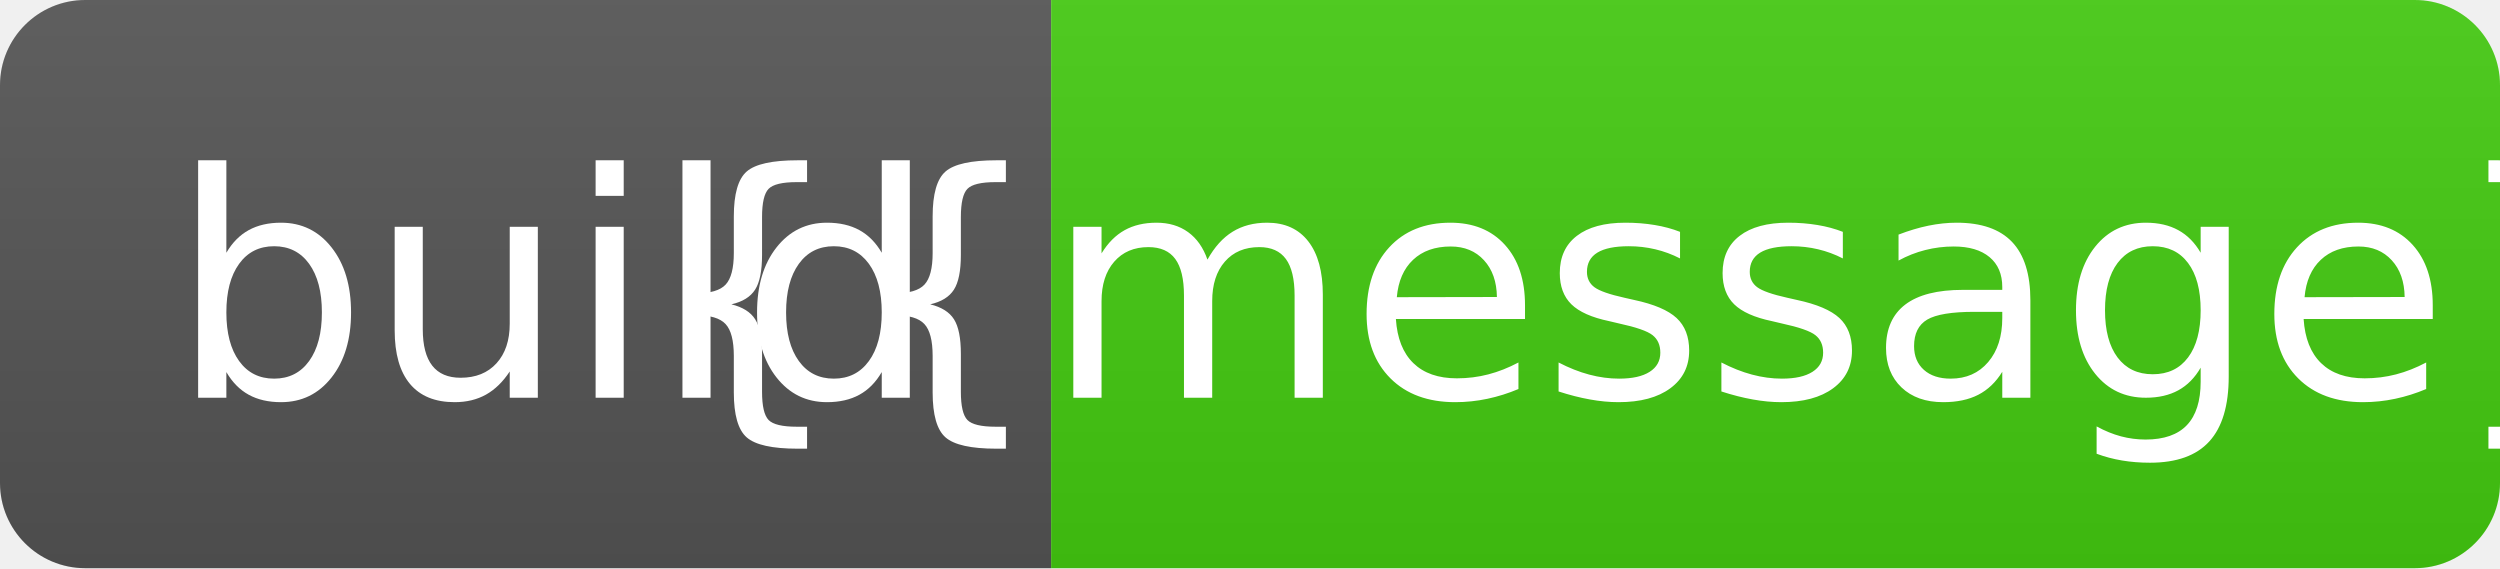
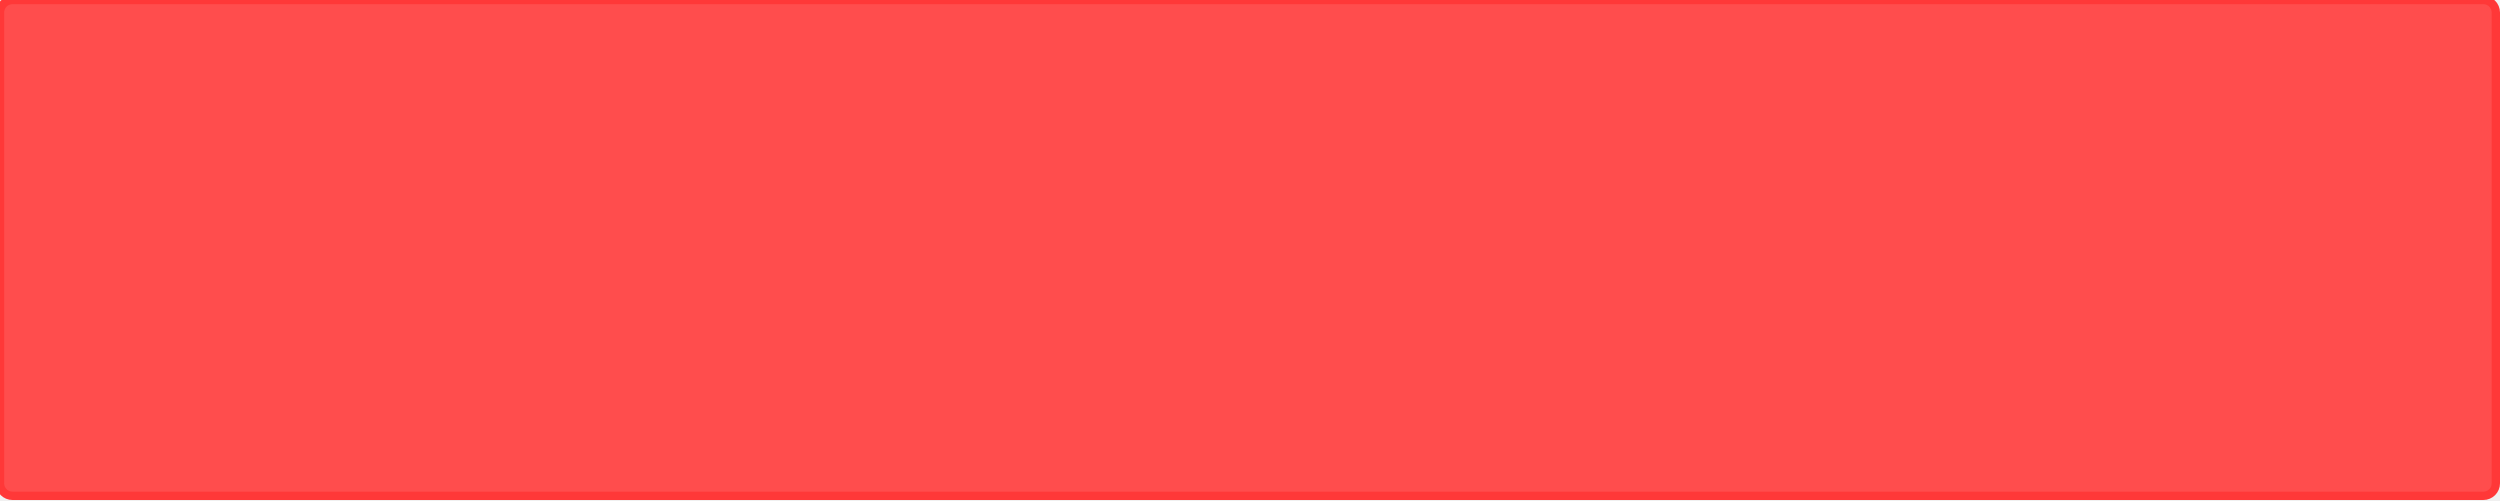
- <svg xmlns="http://www.w3.org/2000/svg" width="88" height="20">
-   <linearGradient id="b" x2="0" y2="100%">
-     <stop offset="0" stop-color="#bbb" stop-opacity=".1" />
-     <stop offset="1" stop-opacity=".1" />
-   </linearGradient>
-   <clipPath id="a">
-     <rect width="88" height="20" rx="3" fill="#fff" />
-   </clipPath>
-   <g clip-path="url(#a)">
-     <path fill="#555" d="M0 0h37v20H0z" />
-     <path fill="#4c1" d="M37 0h51v20H37z" />
-     <path fill="url(#b)" d="M0 0h88v20H0z" />
-   </g>
-   <g fill="#fff" text-anchor="middle" font-family="DejaVu Sans,Verdana,Geneva,sans-serif" font-size="110">
-     <text x="195" y="140" transform="scale(.1)" textLength="270">build</text>
-     <text x="615" y="140" transform="scale(.1)" textLength="410">{{message}}</text>
-   </g>
+ <svg xmlns="http://www.w3.org/2000/svg" width="600" height="120">
+   <rect rx="3" ry="3" width="599" height="119" style="fill:#ff4d4d;stroke-width:2;stroke:#ff3838;" />
+   <g fill="#fff" text-anchor="middle" font-family="DejaVu Sans,Verdana,Geneva,sans-serif" font-size="{{font.size}}">
+       {{content}}
+     </g>
</svg>
